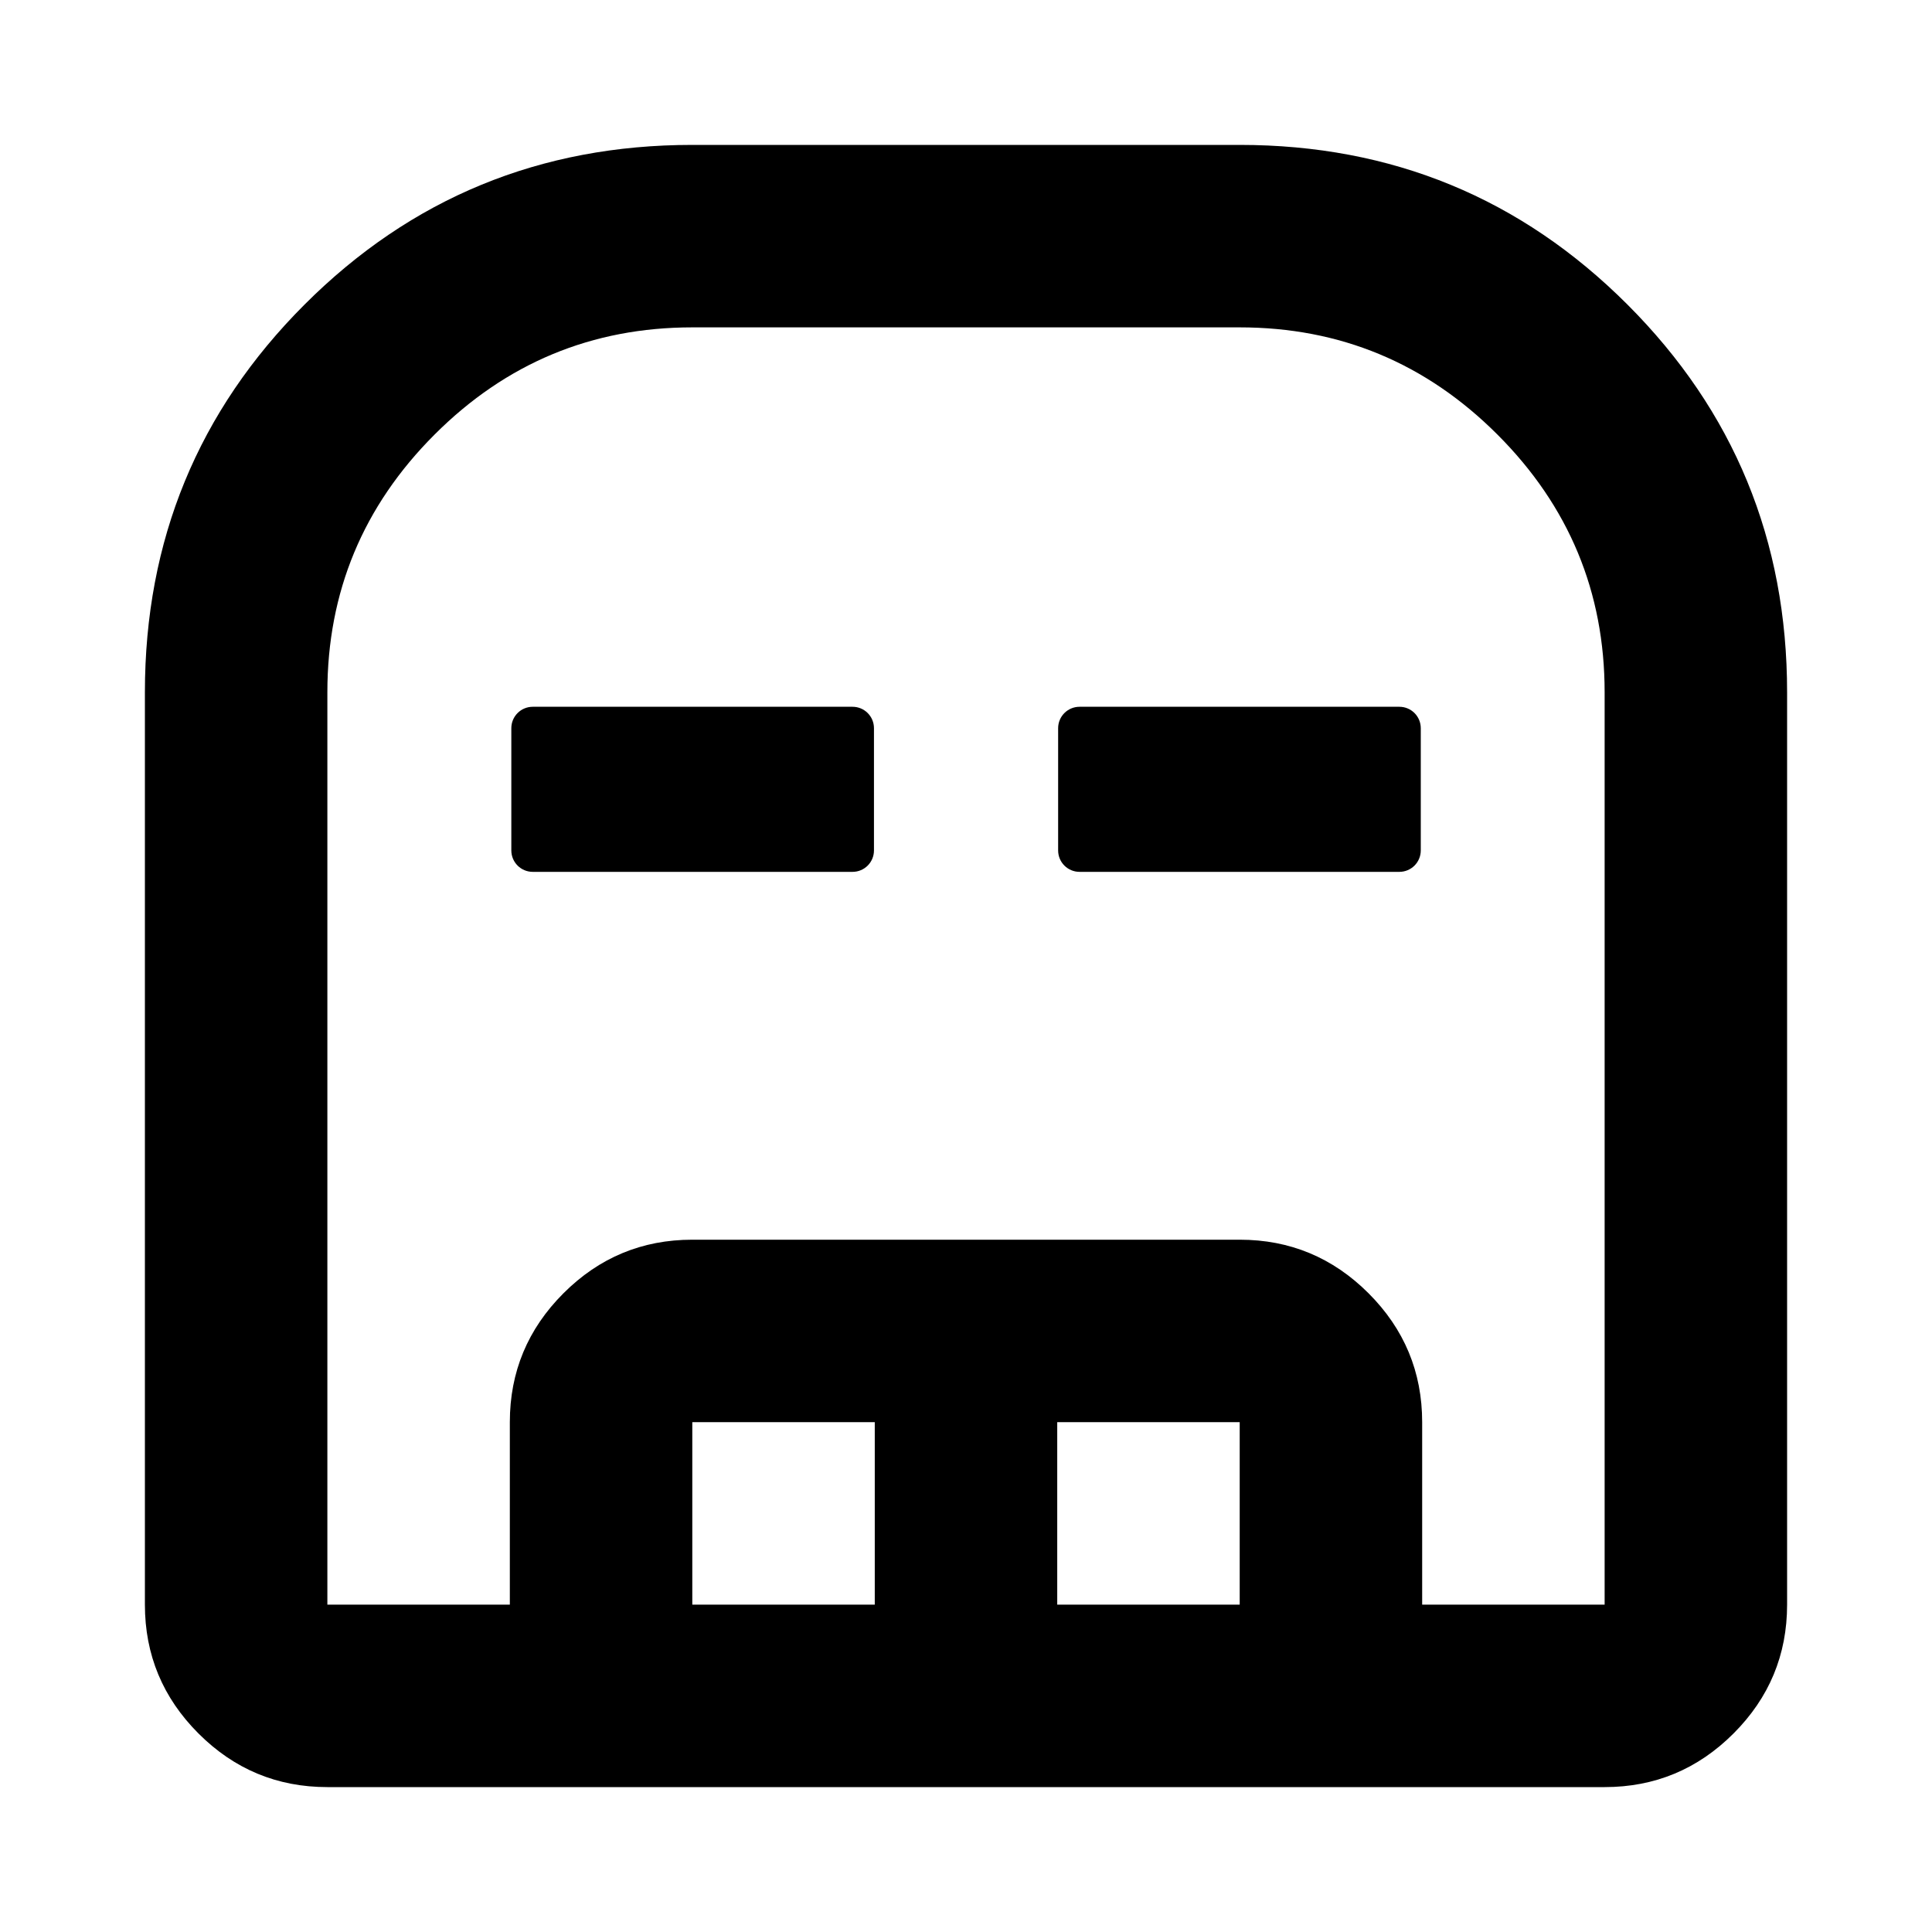
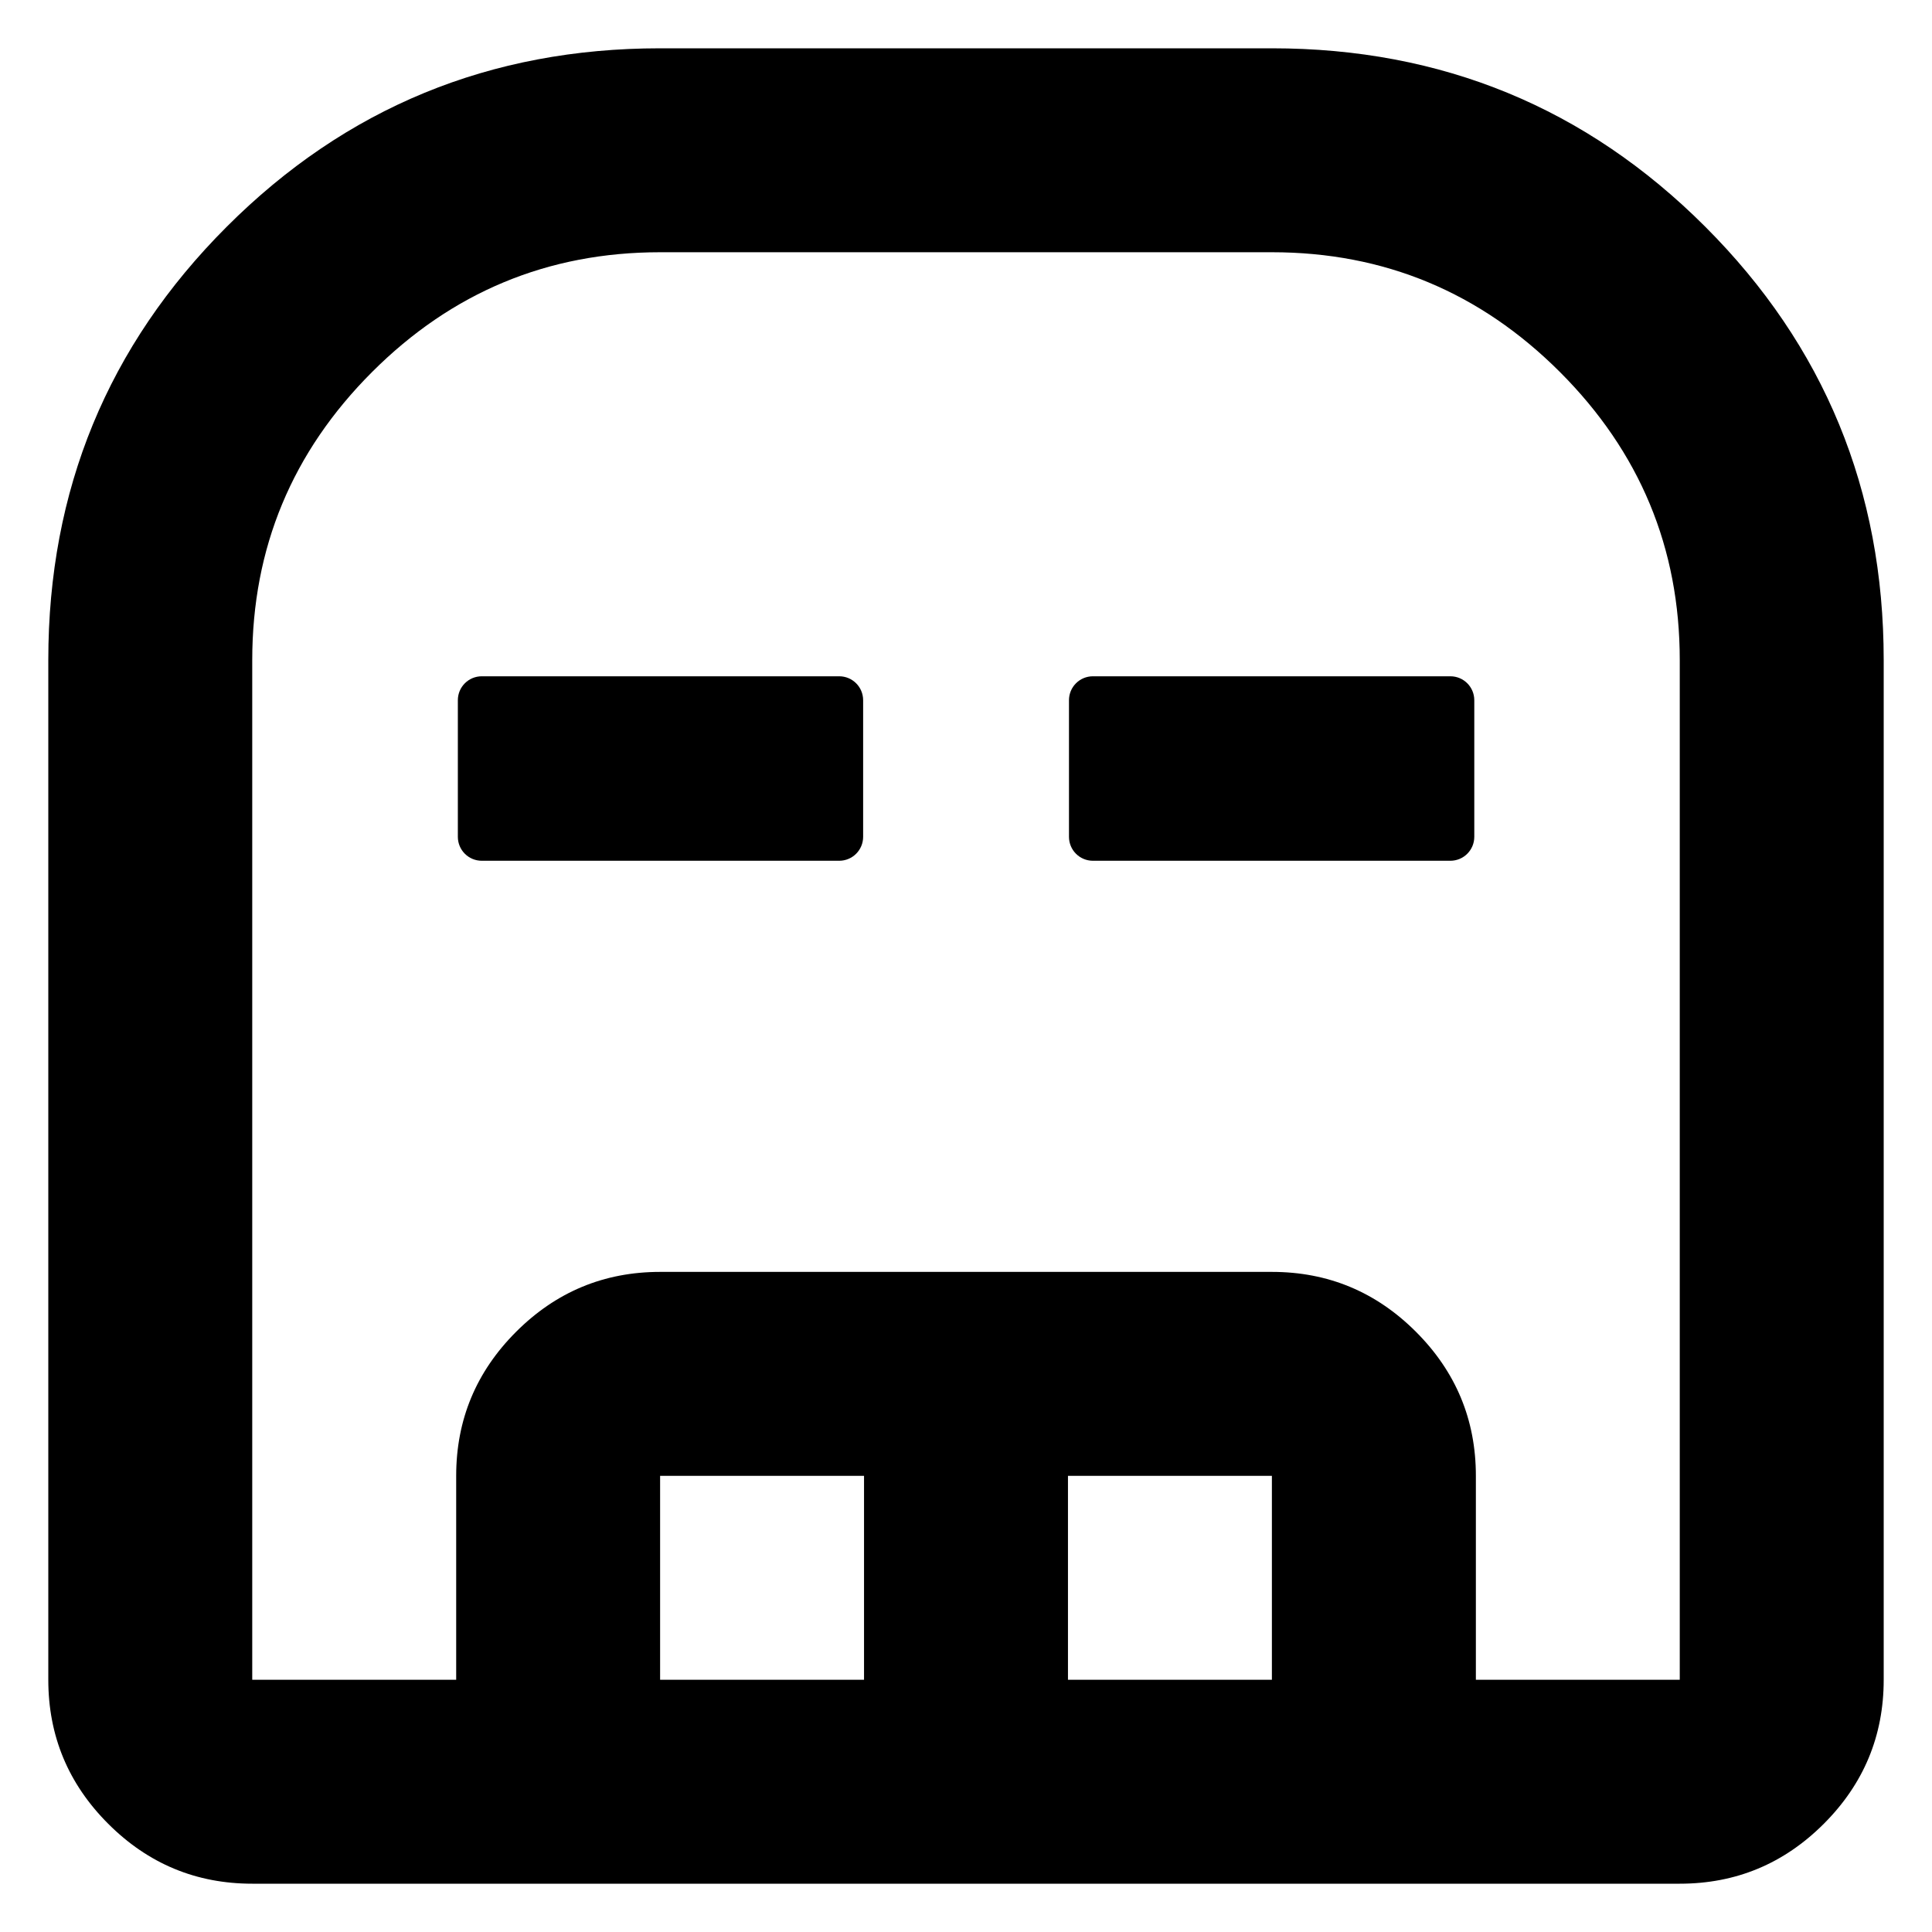
- <svg xmlns="http://www.w3.org/2000/svg" viewBox="0 -960 960 960" height="1px" width="1px">
-   <path d="m 162.667,-72 q -37.4,0 -64.033,-26.633 Q 72,-125.267 72,-162.667 V -616 Q 72,-729.333 151.333,-808.667 230.667,-888 344,-888 h 272 q 113.333,0 192.667,79.333 Q 888,-729.333 888,-616 v 453.333 q 0,37.4 -26.633,64.034 Q 834.733,-72 797.333,-72 Z m 0,-90.667 H 797.333 V -616 q 0,-74.8 -53.266,-128.067 Q 690.8,-797.333 616,-797.333 H 344 q -74.8,0 -128.067,53.266 Q 162.667,-690.8 162.667,-616 Z m 90.666,0 v -90.666 q 0,-37.4 26.634,-64.034 Q 306.6,-344 344,-344 h 272 q 37.4,0 64.033,26.633 26.634,26.634 26.634,64.034 v 90.666 H 616 v -90.666 h -90.667 v 90.666 h -90.666 v -90.666 H 344 v 90.666 z" style="stroke-width:1.133" />
-   <path id="eyes" d="M 536.44,-608.806 H 695.315 c 5.906,0 10.661,4.755 10.661,10.661 v 60.705 c 0,5.906 -4.755,10.661 -10.661,10.661 H 536.44 c -5.906,0 -10.661,-4.755 -10.661,-10.661 v -60.705 c 0,-5.906 4.755,-10.661 10.661,-10.661 z m -271.705,0 h 158.875 c 5.906,0 10.661,4.755 10.661,10.661 v 60.705 c 0,5.906 -4.755,10.661 -10.661,10.661 H 264.735 c -5.906,0 -10.661,-4.755 -10.661,-10.661 v -60.705 c 0,-5.906 4.755,-10.661 10.661,-10.661 z" style="fill-rule:evenodd;stroke-width:0.789;stroke-linecap:round;stroke-linejoin:round" />
+ <svg xmlns="http://www.w3.org/2000/svg" viewBox="0 0 100 100" height="1" width="1">
+   <path d="M 13.056,97.5 Q 8.701,97.5 5.601,94.399 2.5,91.299 2.5,86.944 V 34.167 Q 2.5,20.972 11.736,11.736 20.972,2.5 34.167,2.5 H 65.833 Q 79.028,2.5 88.264,11.736 97.5,20.972 97.5,34.167 v 52.778 q 0,4.354 -3.101,7.455 Q 91.299,97.5 86.944,97.5 Z m 0,-10.556 H 86.944 V 34.167 q 0,-8.708 -6.201,-14.91 -6.201,-6.201 -14.91,-6.201 H 34.167 q -8.708,0 -14.91,6.201 -6.201,6.201 -6.201,14.91 z m 10.556,0 V 76.389 q 0,-4.354 3.101,-7.455 3.101,-3.101 7.455,-3.101 h 31.667 q 4.354,0 7.455,3.101 3.101,3.101 3.101,7.455 V 86.944 H 65.833 V 76.389 H 55.278 V 86.944 H 44.722 V 76.389 H 34.167 v 10.555 z" style="stroke-width:0.132" />
+   <path id="eyes" d="m 56.571,35.004 h 18.497 c 0.688,0 1.241,0.554 1.241,1.241 v 7.067 c 0,0.688 -0.554,1.241 -1.241,1.241 H 56.571 c -0.688,0 -1.241,-0.554 -1.241,-1.241 v -7.067 c 0,-0.688 0.554,-1.241 1.241,-1.241 z m -31.632,0 h 18.496 c 0.688,0 1.241,0.554 1.241,1.241 v 7.067 c 0,0.688 -0.554,1.241 -1.241,1.241 H 24.939 c -0.688,0 -1.241,-0.554 -1.241,-1.241 v -7.067 c 0,-0.688 0.554,-1.241 1.241,-1.241 z" style="fill-rule:evenodd;stroke-width:0.092;stroke-linecap:round;stroke-linejoin:round" />
</svg>
